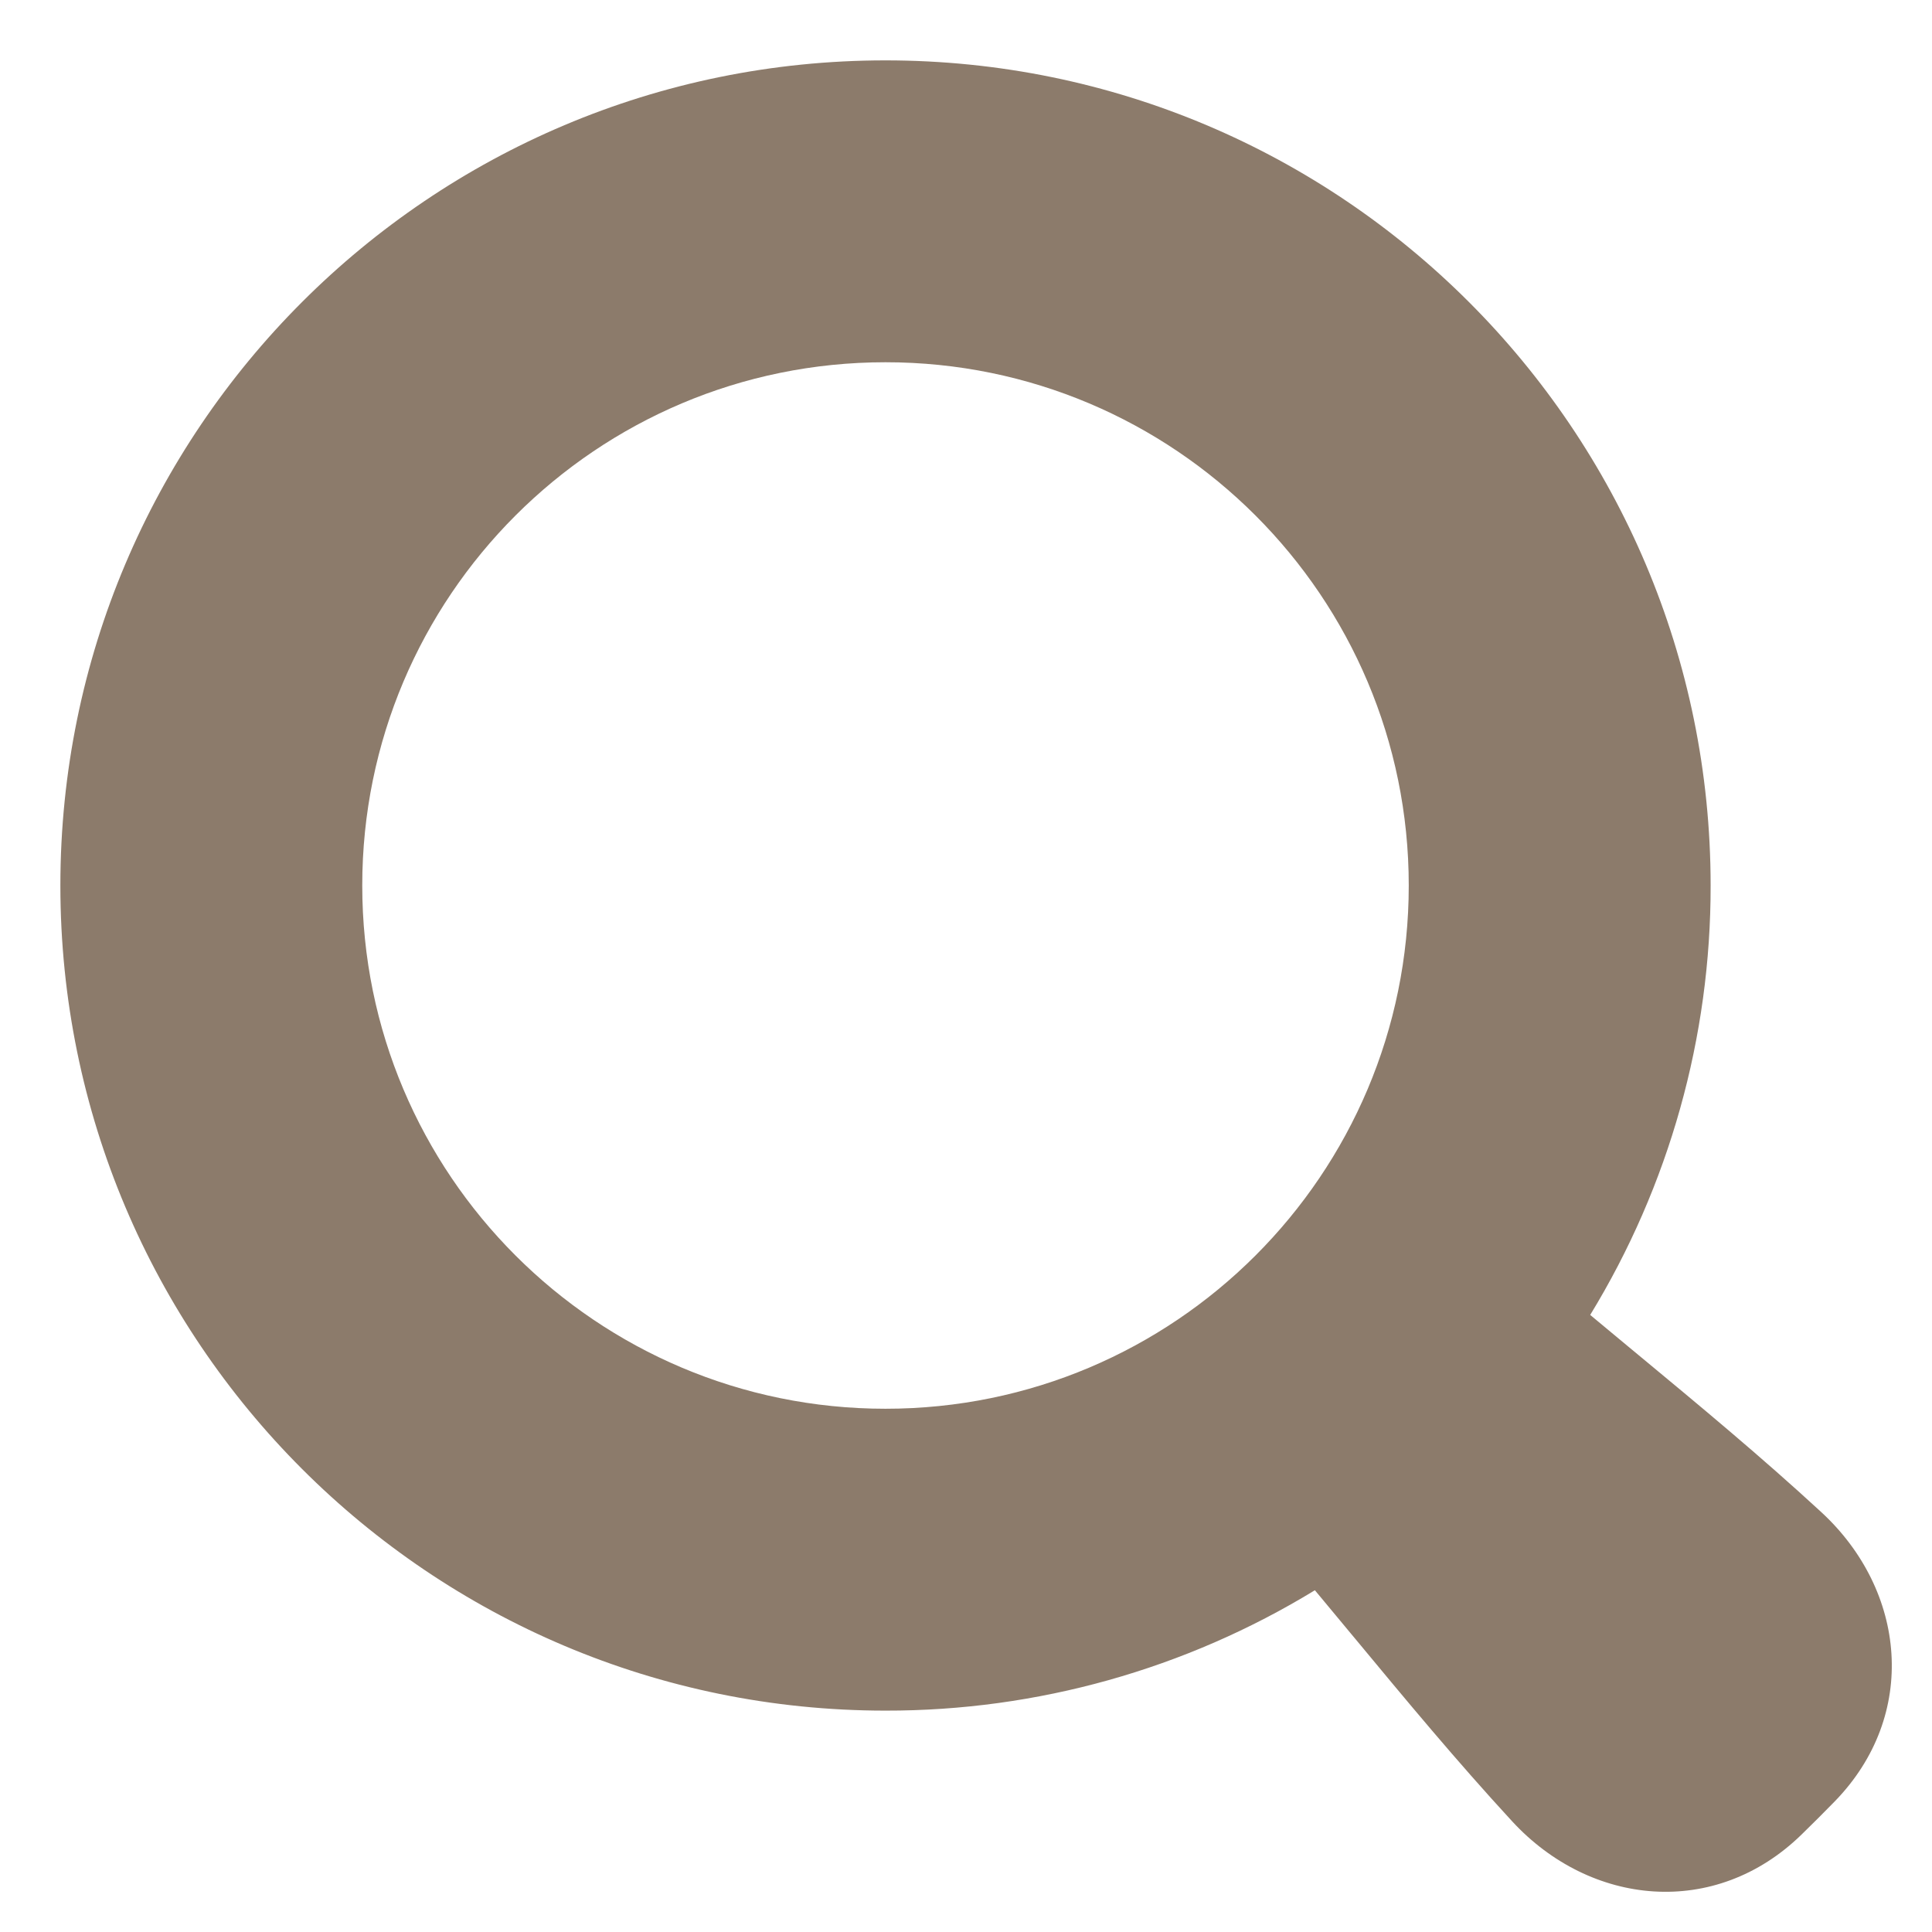
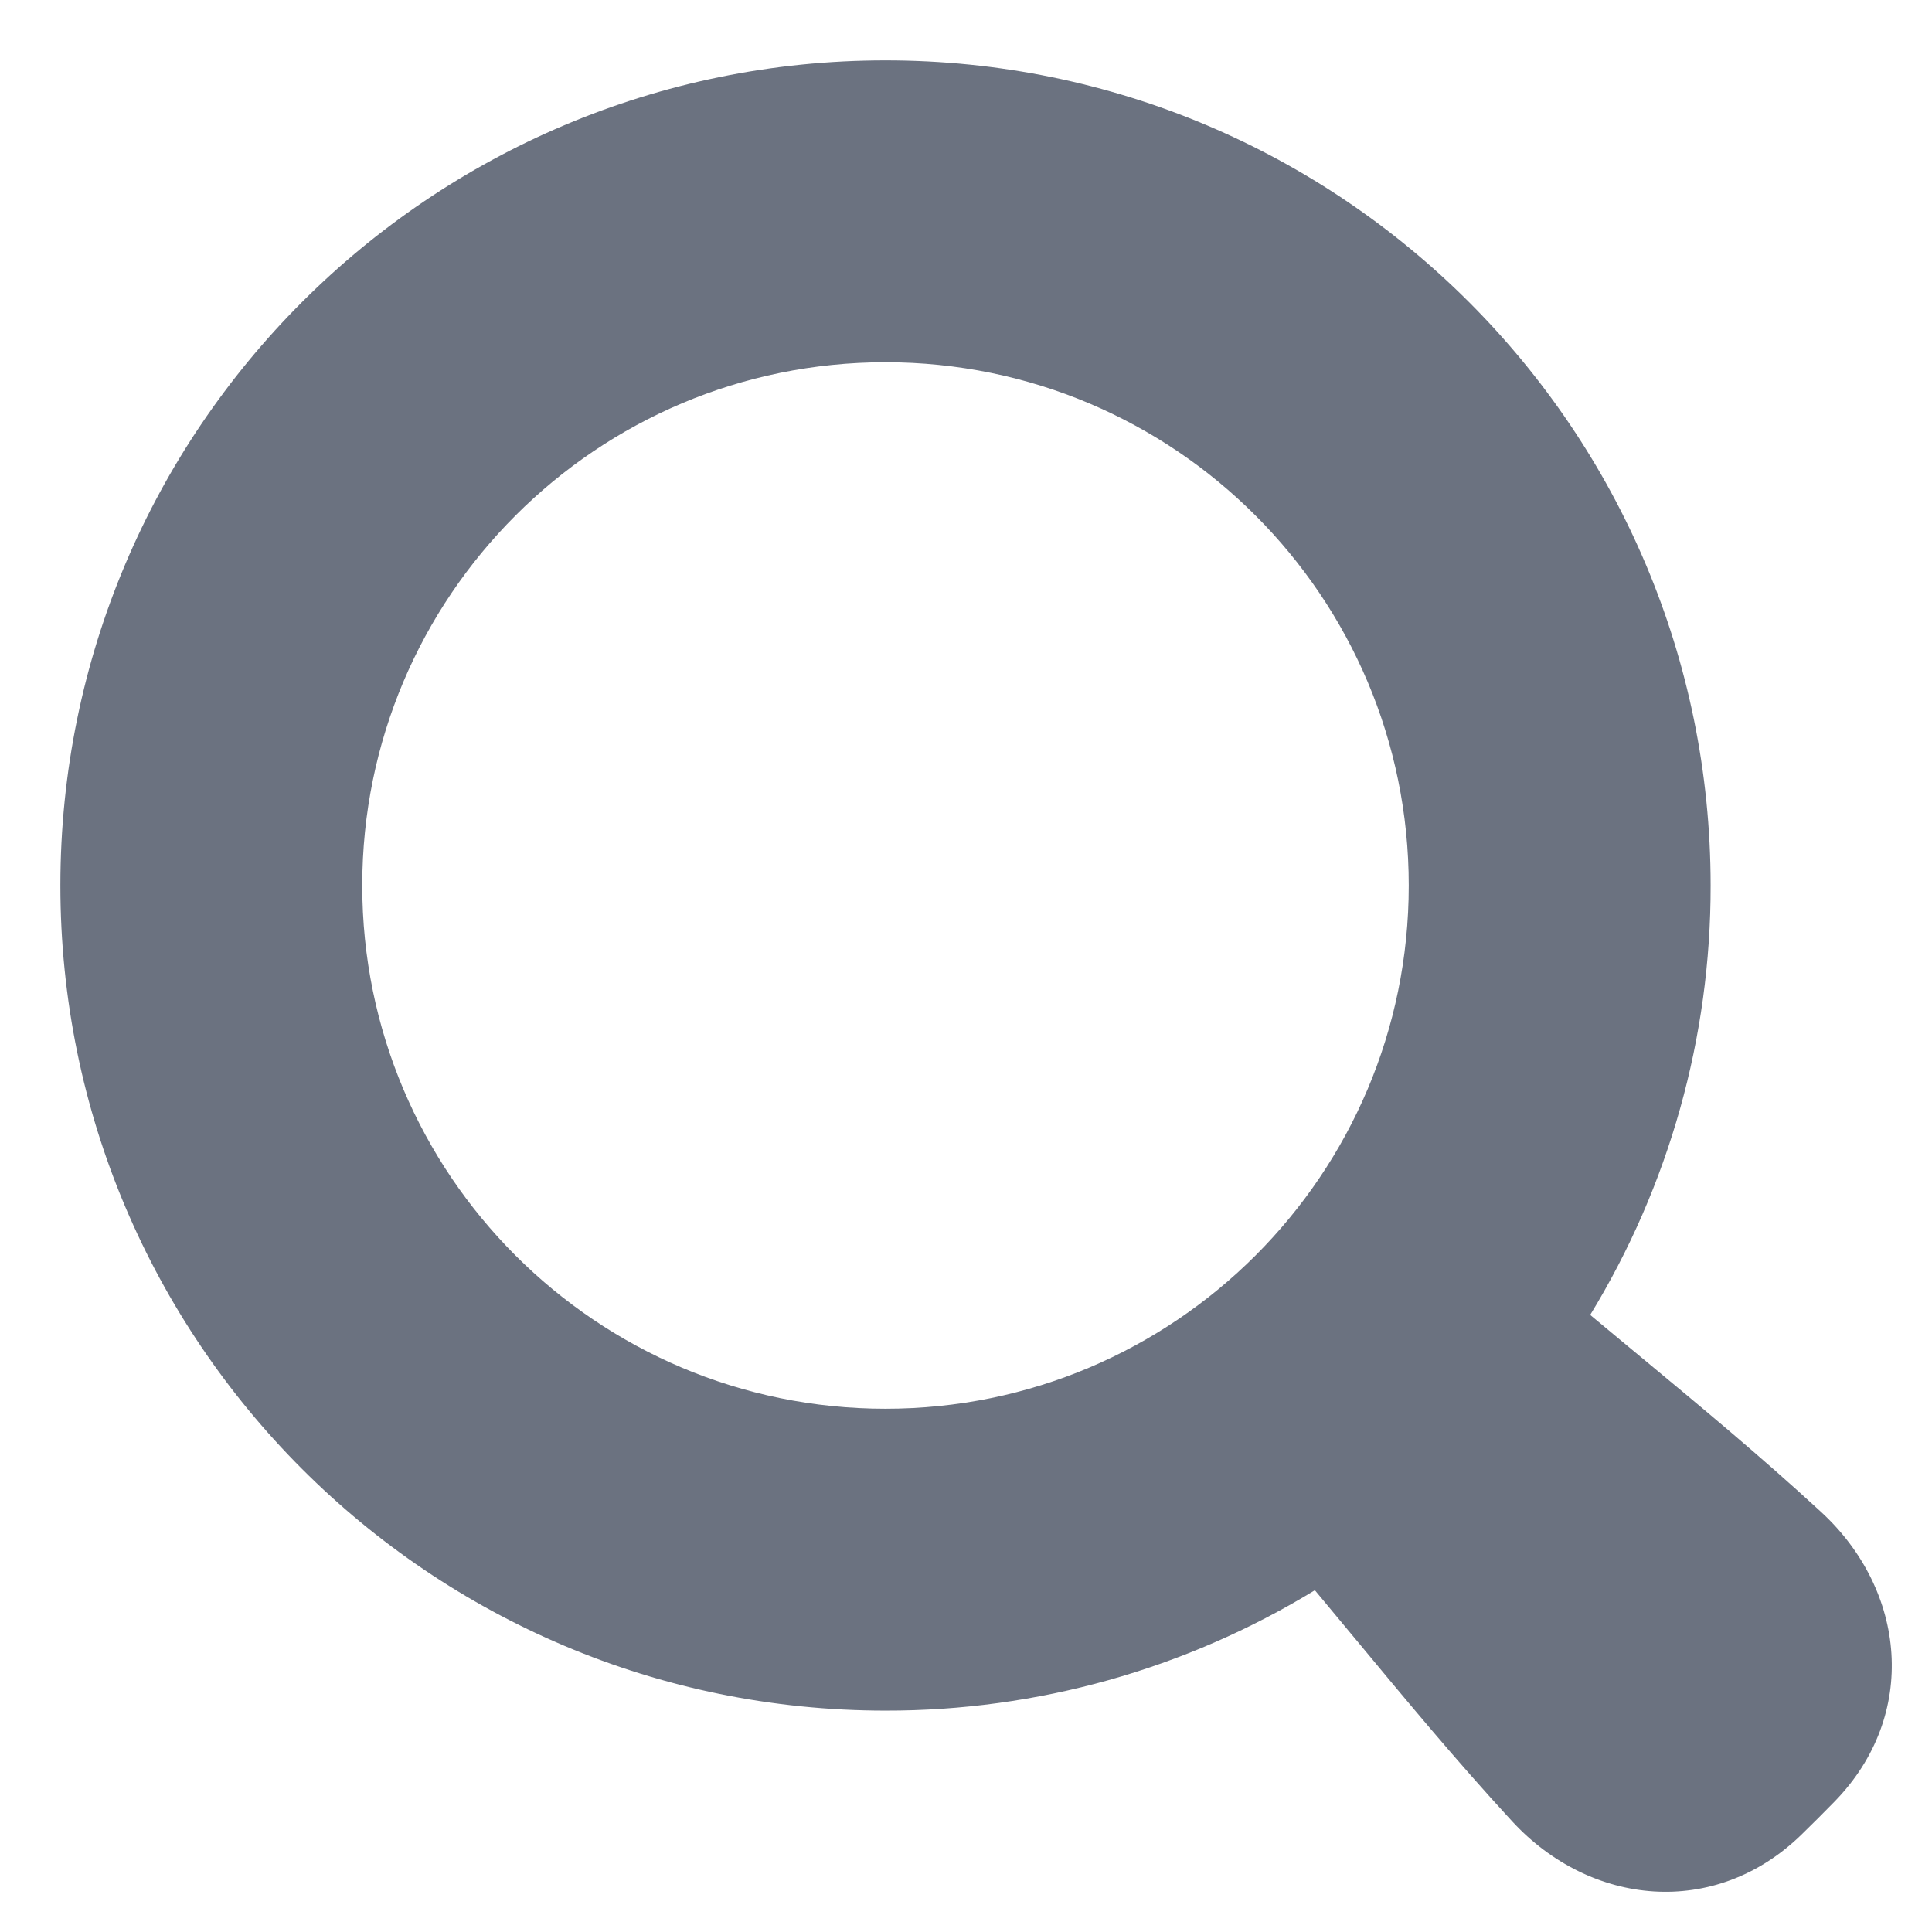
<svg xmlns="http://www.w3.org/2000/svg" fill="none" viewBox="0 0 48 48" id="Zoom-In--Streamline-Plump">
  <g id="zoom-in--enhance-glass-in-magnify-magnifying-zoom">
-     <path id="Union" fill="#8C7B6B" fill-rule="evenodd" d="M22 1.5C10.678 1.5 1.5 10.678 1.5 22S10.678 42.5 22 42.5a20.4 20.4 0 0 0 10.668 -2.991c0.292 0.349 0.581 0.698 0.87 1.047l0.13 0.156c1.258 1.517 2.516 3.035 3.898 4.535 1.947 2.114 5.044 2.429 7.194 0.331a45.92 45.92 0 0 0 0.819 -0.818c2.097 -2.15 1.782 -5.247 -0.332 -7.194 -1.5 -1.382 -3.018 -2.64 -4.535 -3.897l-0.157 -0.13 -1.047 -0.87A20.404 20.404 0 0 0 42.5 22c0 -11.322 -9.178 -20.5 -20.5 -20.5ZM35 22c0 7.18 -5.82 13 -13 13S9 29.18 9 22 14.82 9 22 9s13 5.82 13 13Z" clip-rule="evenodd" stroke-width="1" />
+     <path id="Union" fill="#6B7280" fill-rule="evenodd" d="M22 1.5C10.678 1.5 1.5 10.678 1.5 22S10.678 42.5 22 42.5a20.4 20.4 0 0 0 10.668 -2.991c0.292 0.349 0.581 0.698 0.87 1.047l0.13 0.156c1.258 1.517 2.516 3.035 3.898 4.535 1.947 2.114 5.044 2.429 7.194 0.331a45.92 45.92 0 0 0 0.819 -0.818c2.097 -2.15 1.782 -5.247 -0.332 -7.194 -1.5 -1.382 -3.018 -2.64 -4.535 -3.897l-0.157 -0.13 -1.047 -0.87A20.404 20.404 0 0 0 42.5 22c0 -11.322 -9.178 -20.5 -20.5 -20.5ZM35 22c0 7.18 -5.82 13 -13 13S9 29.18 9 22 14.82 9 22 9s13 5.82 13 13Z" clip-rule="evenodd" stroke-width="1" />
  </g>
</svg>
